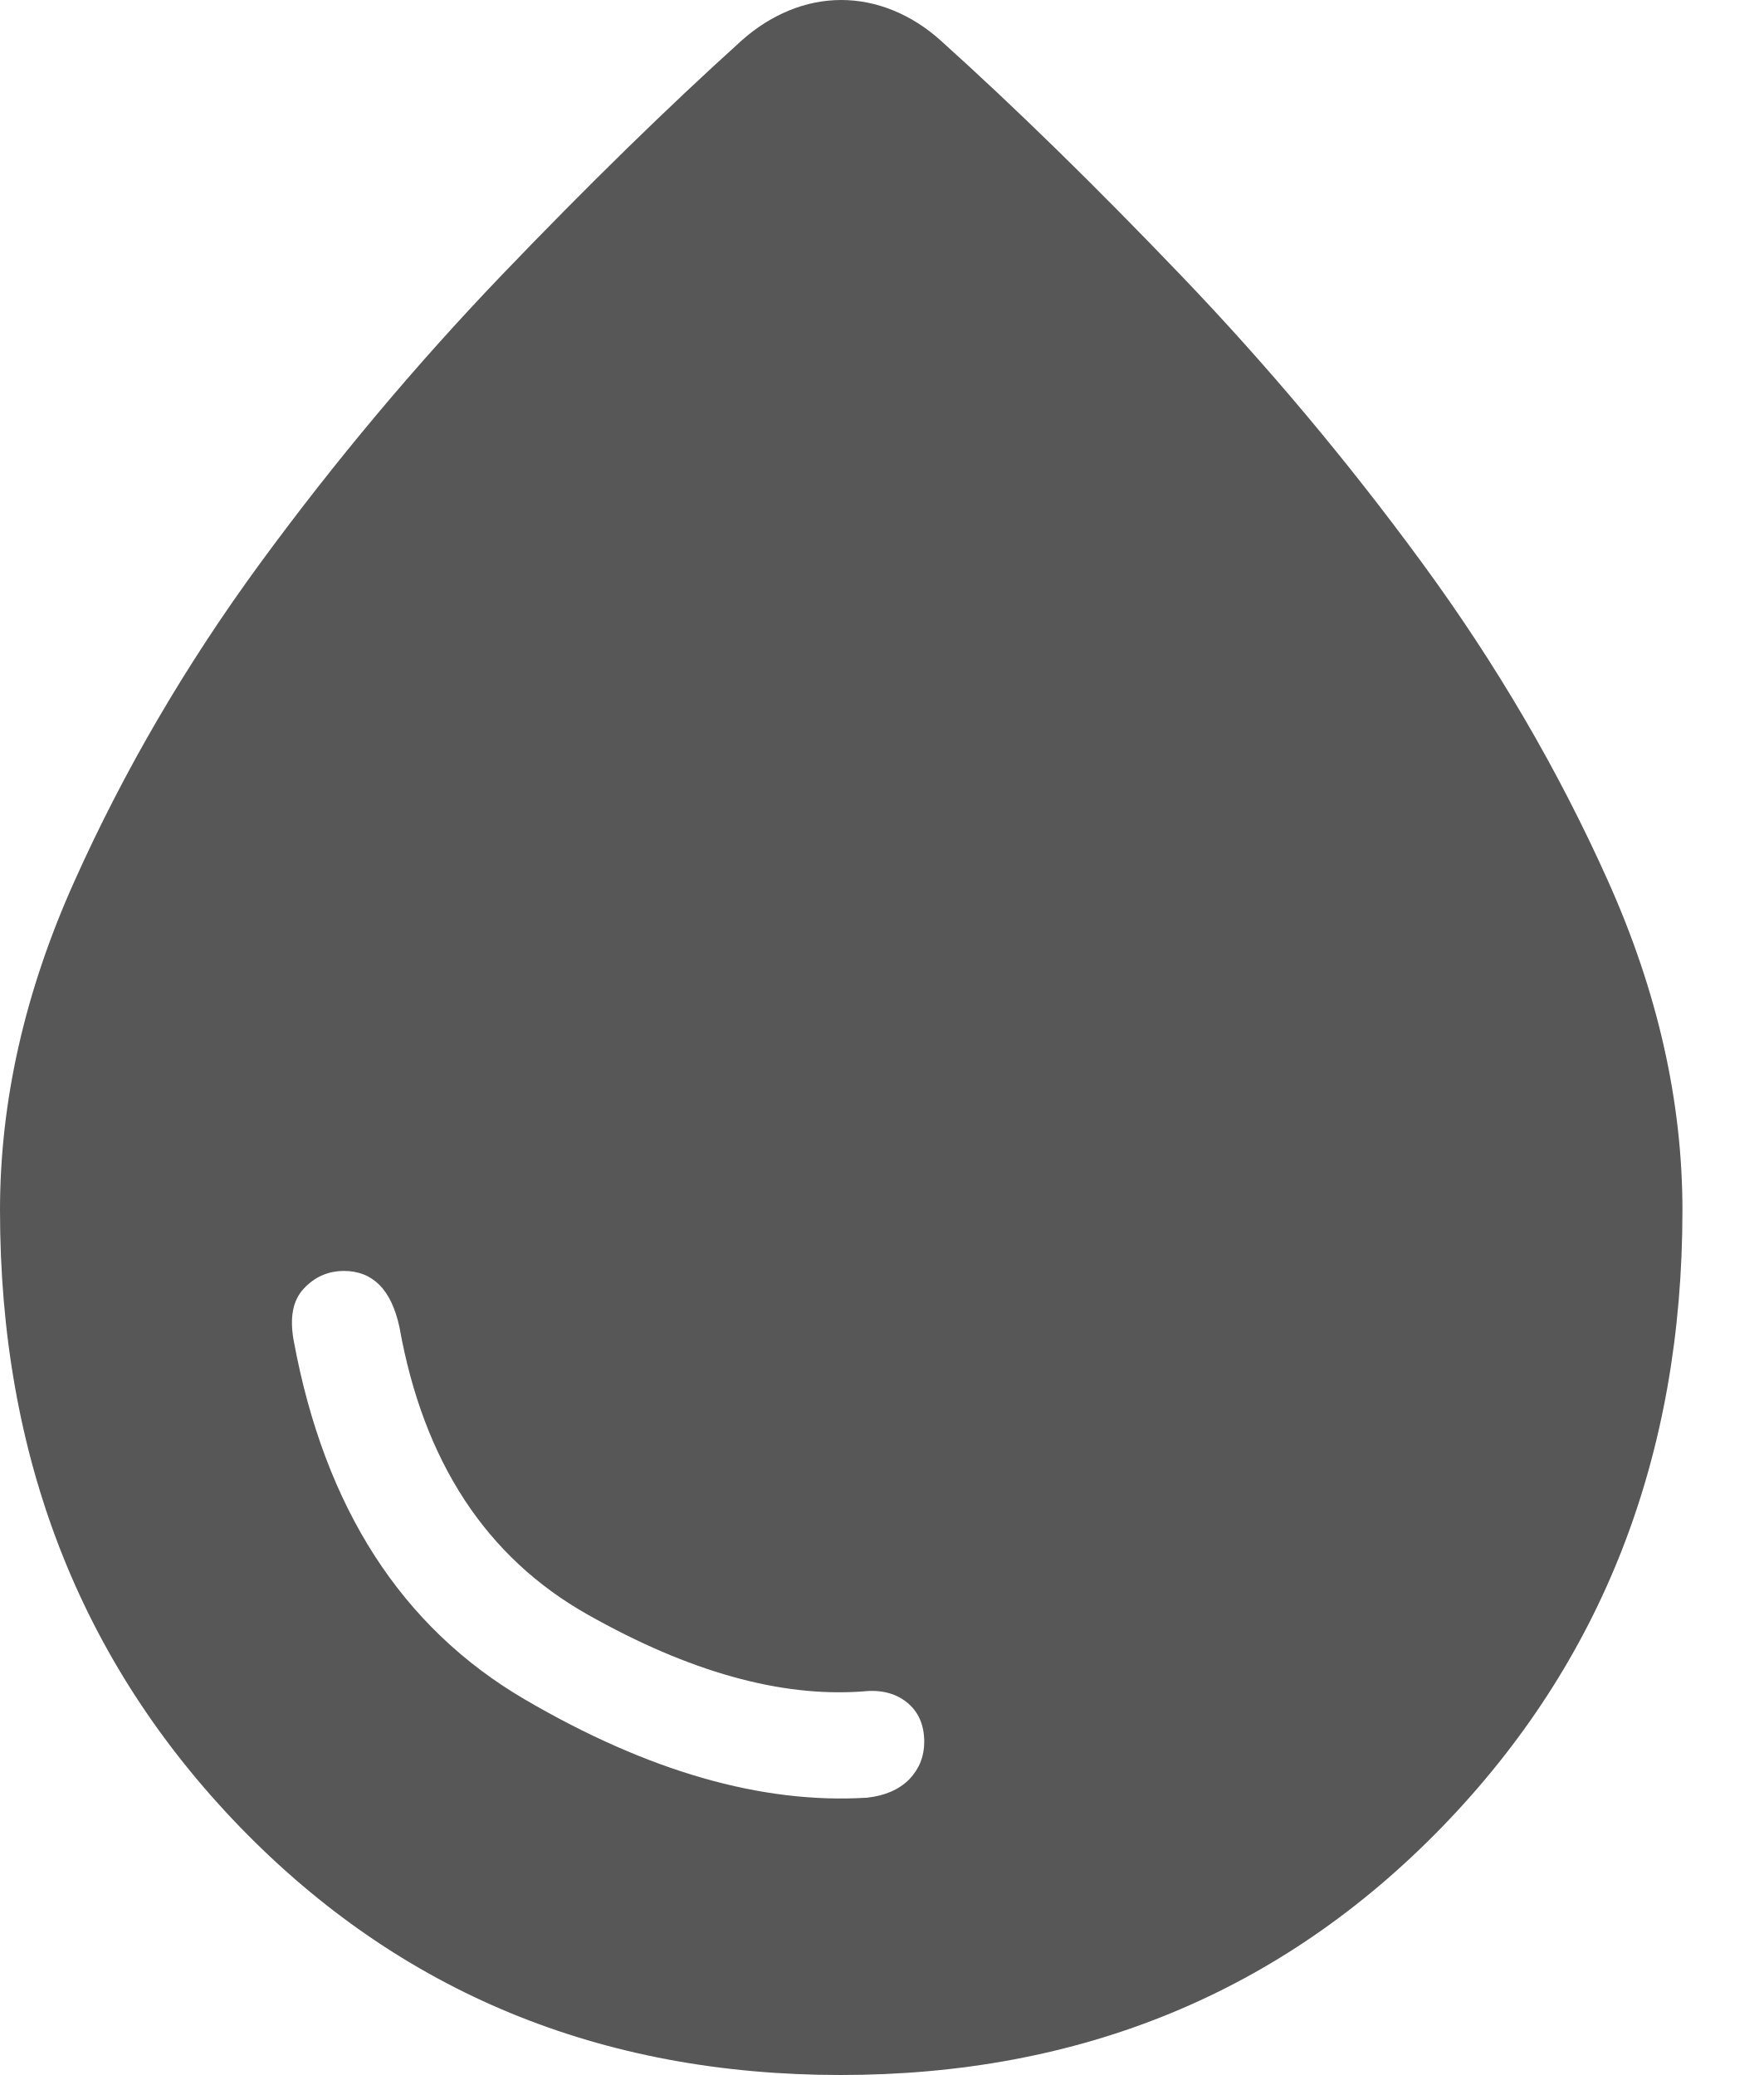
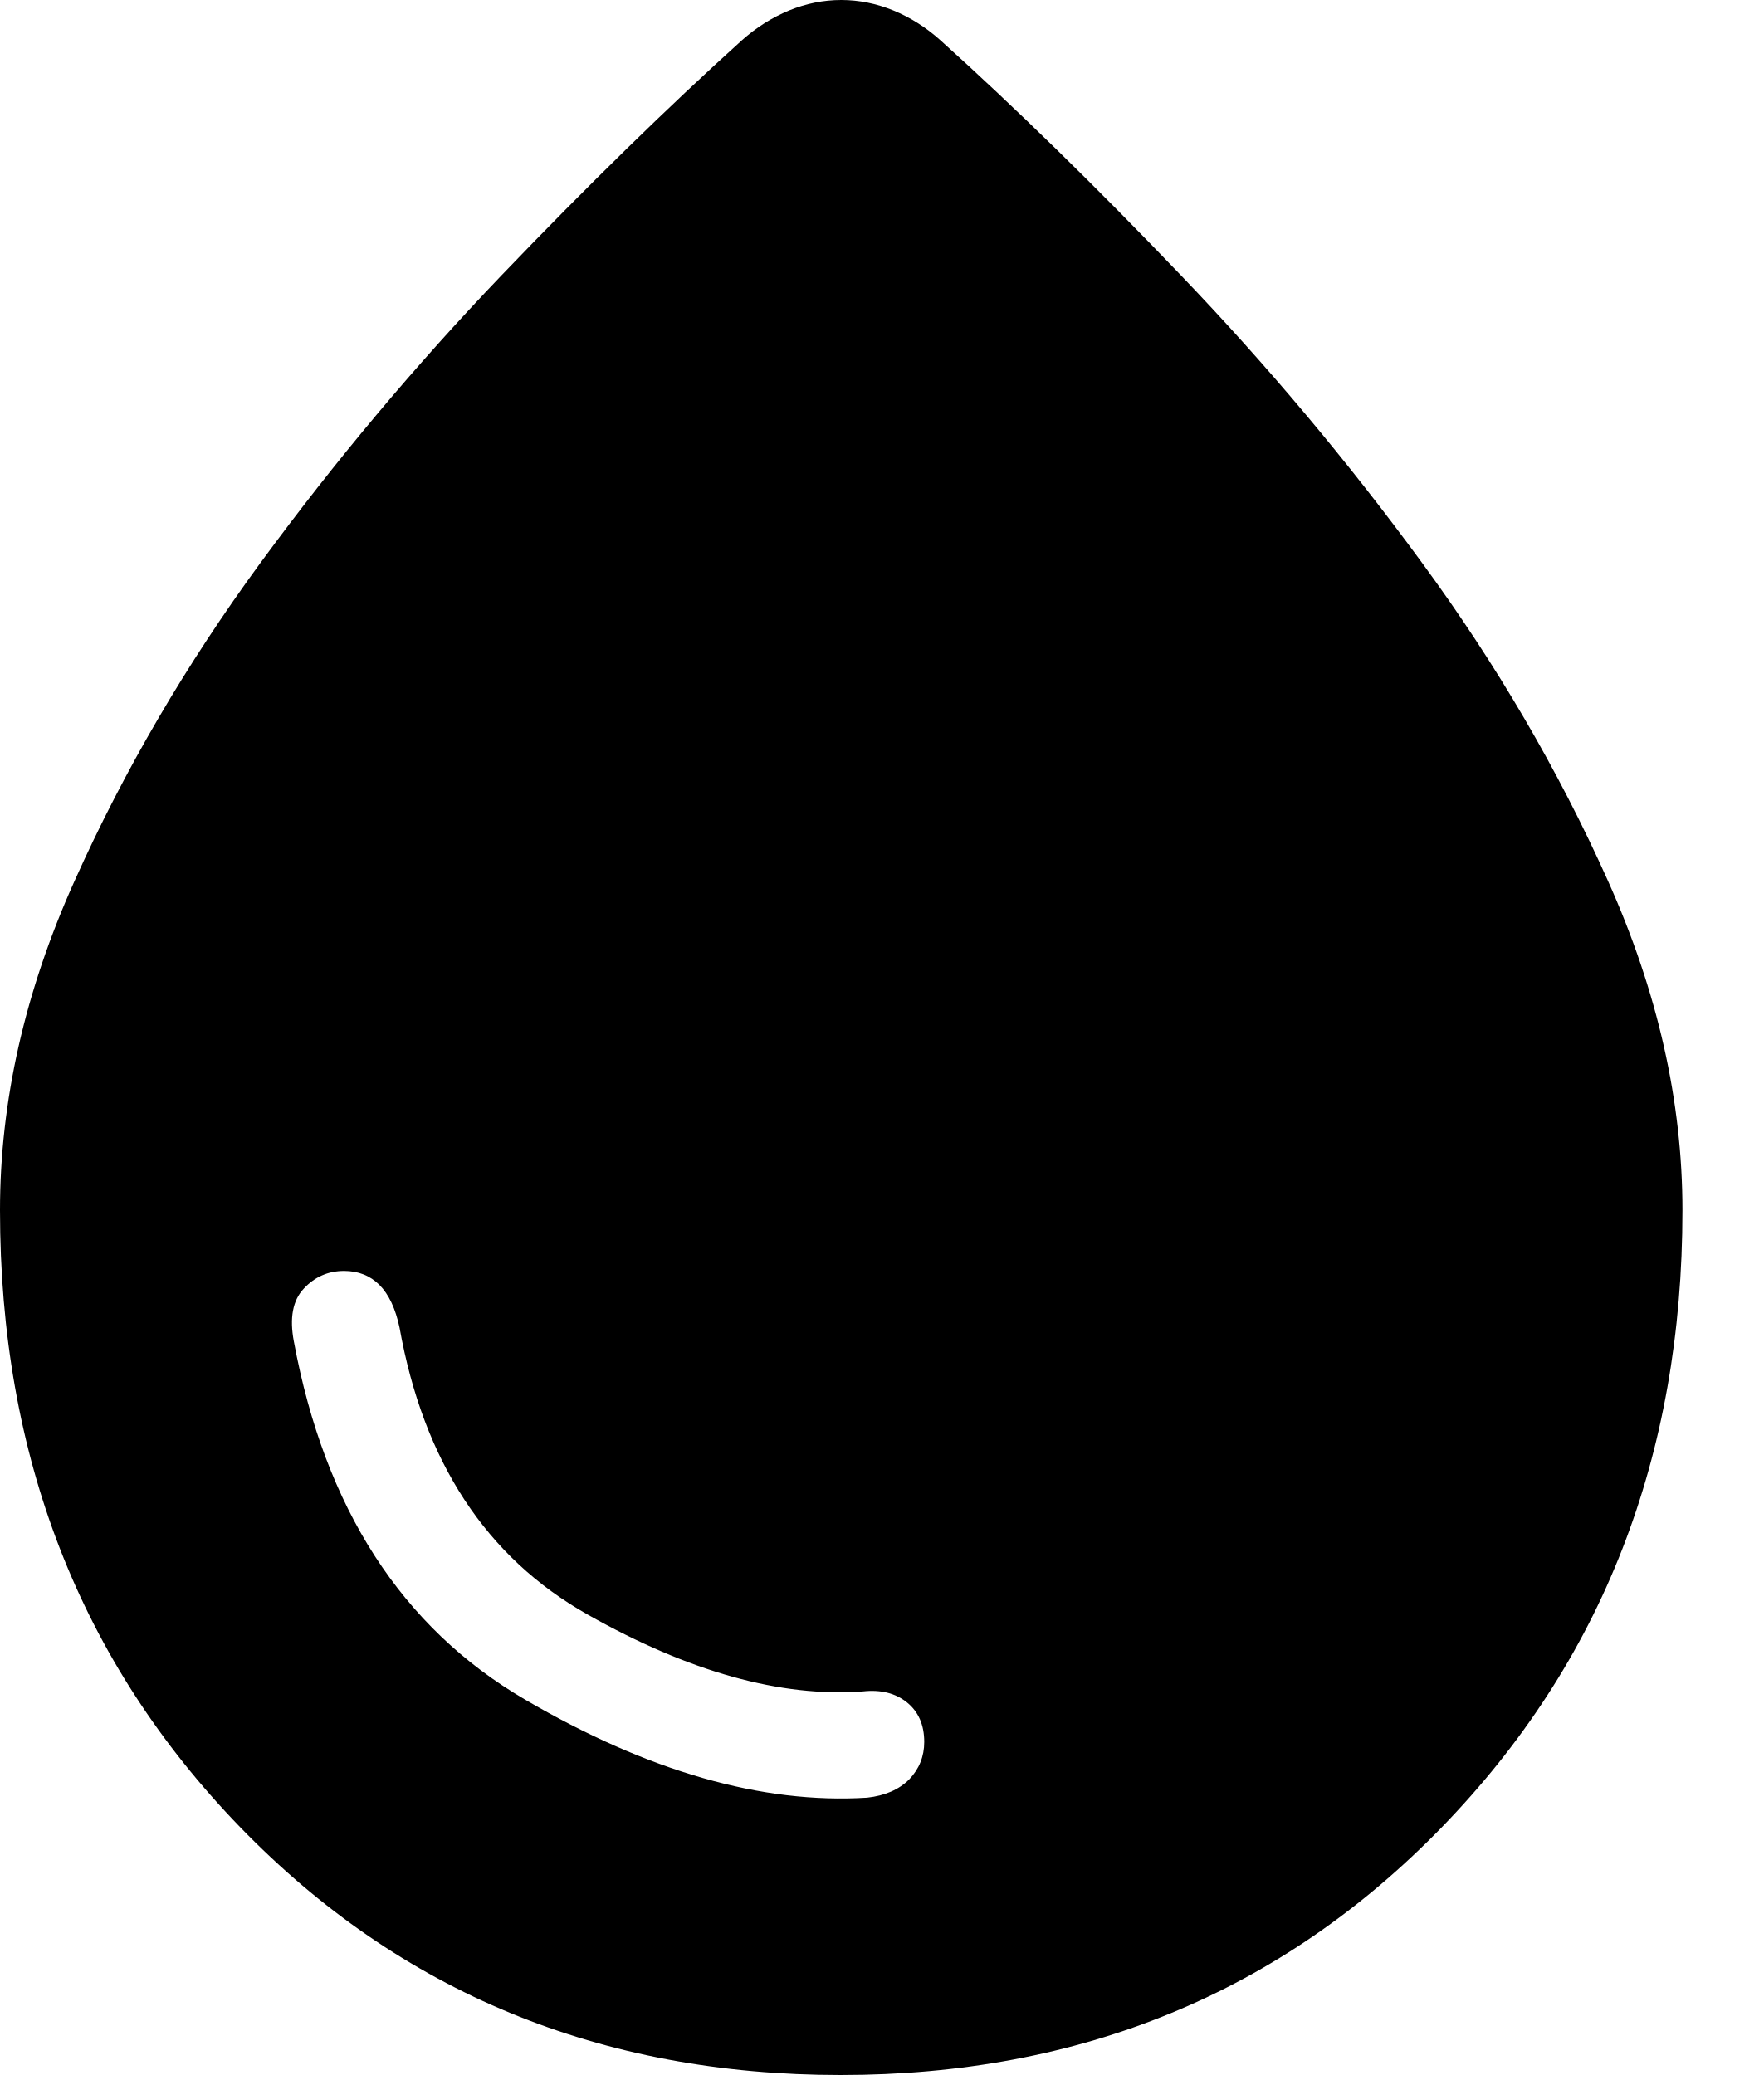
<svg xmlns="http://www.w3.org/2000/svg" width="17" height="20" viewBox="0 0 17 20" fill="none">
-   <path d="M2.315 17.612C0.772 16.019 0 14.037 0 11.665C0 10.615 0.239 9.557 0.718 8.492C1.196 7.426 1.793 6.404 2.51 5.425C3.228 4.445 4.002 3.522 4.833 2.654C5.664 1.787 6.437 1.032 7.149 0.389C7.288 0.265 7.44 0.169 7.604 0.101C7.768 0.034 7.936 0 8.107 0C8.278 0 8.446 0.034 8.61 0.101C8.773 0.168 8.925 0.264 9.065 0.39C9.777 1.031 10.55 1.786 11.381 2.654C12.213 3.522 12.987 4.445 13.704 5.424C14.422 6.403 15.019 7.425 15.497 8.492C15.975 9.558 16.214 10.616 16.214 11.665C16.214 14.037 15.441 16.019 13.895 17.612C12.348 19.204 10.417 20 8.102 20C5.788 20 3.859 19.204 2.315 17.612ZM8.357 17.327C8.529 17.308 8.664 17.249 8.763 17.15C8.859 17.049 8.907 16.929 8.907 16.79C8.907 16.626 8.852 16.499 8.741 16.409C8.629 16.319 8.488 16.284 8.315 16.303C7.524 16.361 6.64 16.114 5.663 15.562C4.686 15.011 4.081 14.088 3.85 12.794C3.811 12.612 3.747 12.476 3.657 12.385C3.567 12.295 3.453 12.25 3.316 12.25C3.164 12.25 3.034 12.306 2.928 12.42C2.821 12.533 2.789 12.703 2.832 12.93C3.13 14.537 3.873 15.688 5.059 16.381C6.245 17.074 7.344 17.39 8.357 17.327Z" fill="#575757" />
+   <path d="M2.315 17.612C0.772 16.019 0 14.037 0 11.665C0 10.615 0.239 9.557 0.718 8.492C1.196 7.426 1.793 6.404 2.51 5.425C3.228 4.445 4.002 3.522 4.833 2.654C5.664 1.787 6.437 1.032 7.149 0.389C7.288 0.265 7.44 0.169 7.604 0.101C7.768 0.034 7.936 0 8.107 0C8.278 0 8.446 0.034 8.61 0.101C8.773 0.168 8.925 0.264 9.065 0.39C9.777 1.031 10.55 1.786 11.381 2.654C12.213 3.522 12.987 4.445 13.704 5.424C14.422 6.403 15.019 7.425 15.497 8.492C15.975 9.558 16.214 10.616 16.214 11.665C16.214 14.037 15.441 16.019 13.895 17.612C12.348 19.204 10.417 20 8.102 20C5.788 20 3.859 19.204 2.315 17.612ZM8.357 17.327C8.529 17.308 8.664 17.249 8.763 17.15C8.859 17.049 8.907 16.929 8.907 16.79C8.907 16.626 8.852 16.499 8.741 16.409C8.629 16.319 8.488 16.284 8.315 16.303C7.524 16.361 6.64 16.114 5.663 15.562C4.686 15.011 4.081 14.088 3.85 12.794C3.811 12.612 3.747 12.476 3.657 12.385C3.567 12.295 3.453 12.25 3.316 12.25C3.164 12.25 3.034 12.306 2.928 12.42C2.821 12.533 2.789 12.703 2.832 12.93C3.13 14.537 3.873 15.688 5.059 16.381C6.245 17.074 7.344 17.39 8.357 17.327Z" fill="currentColor" />
</svg>
